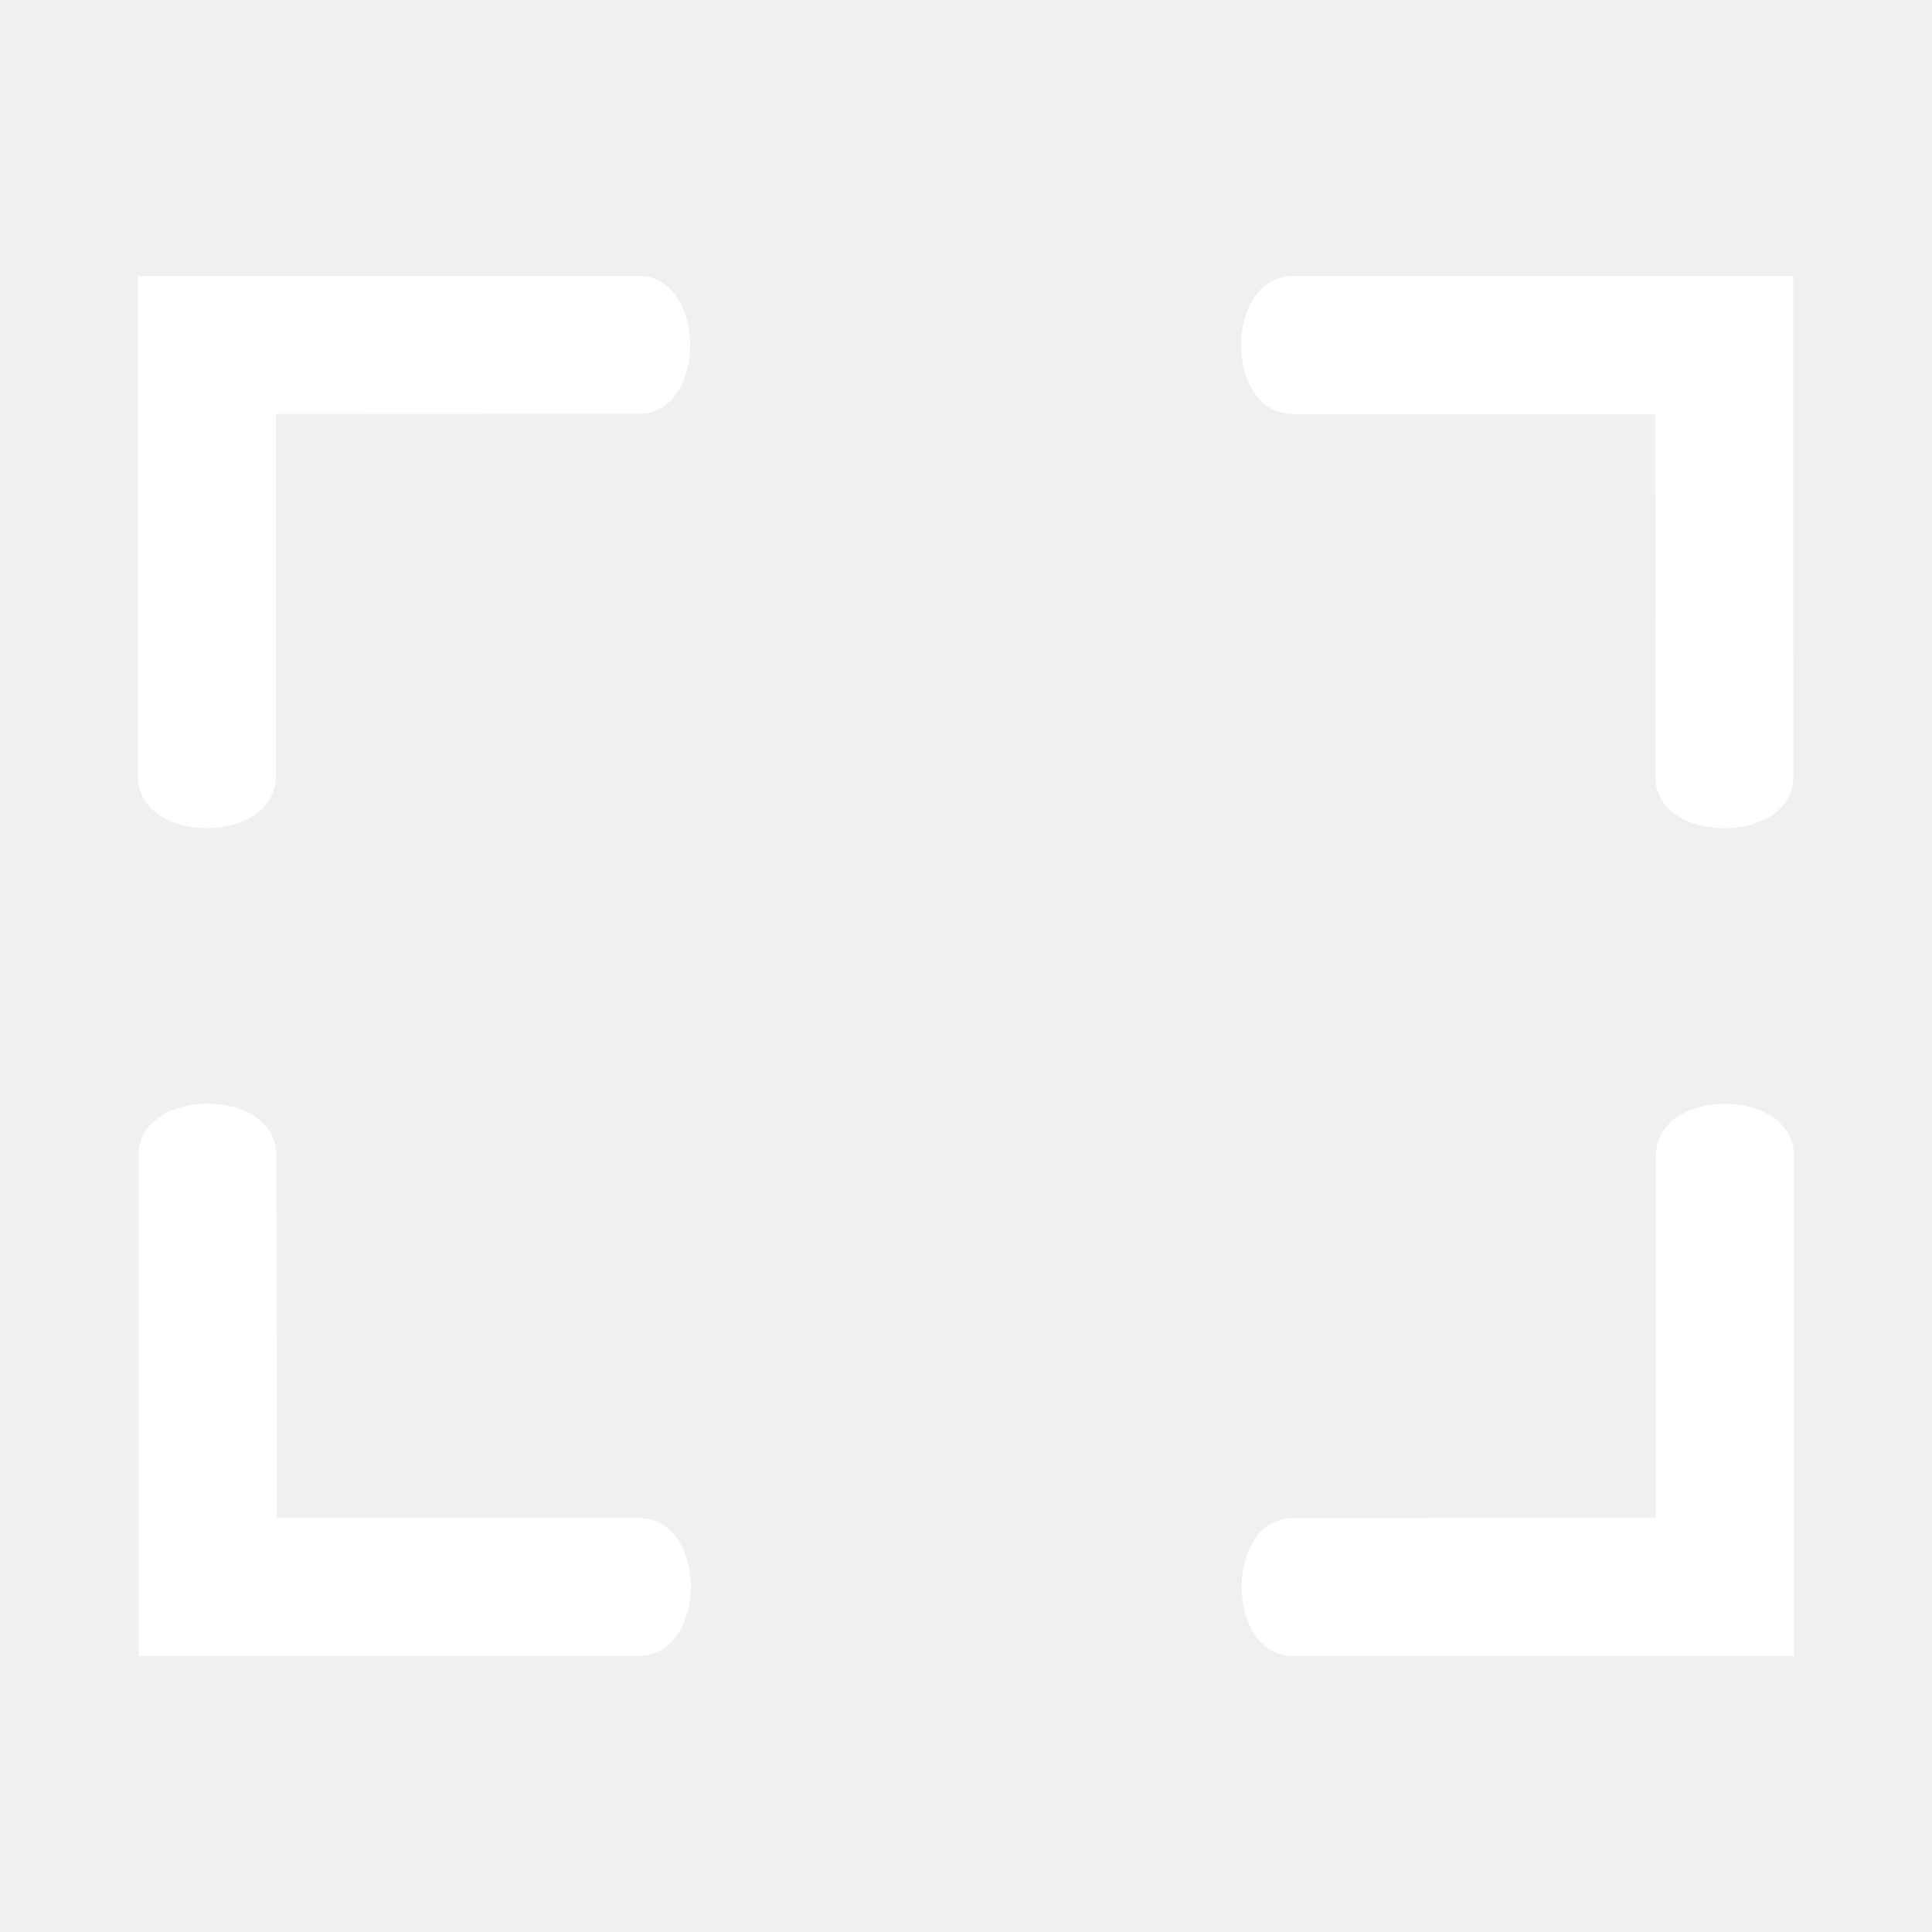
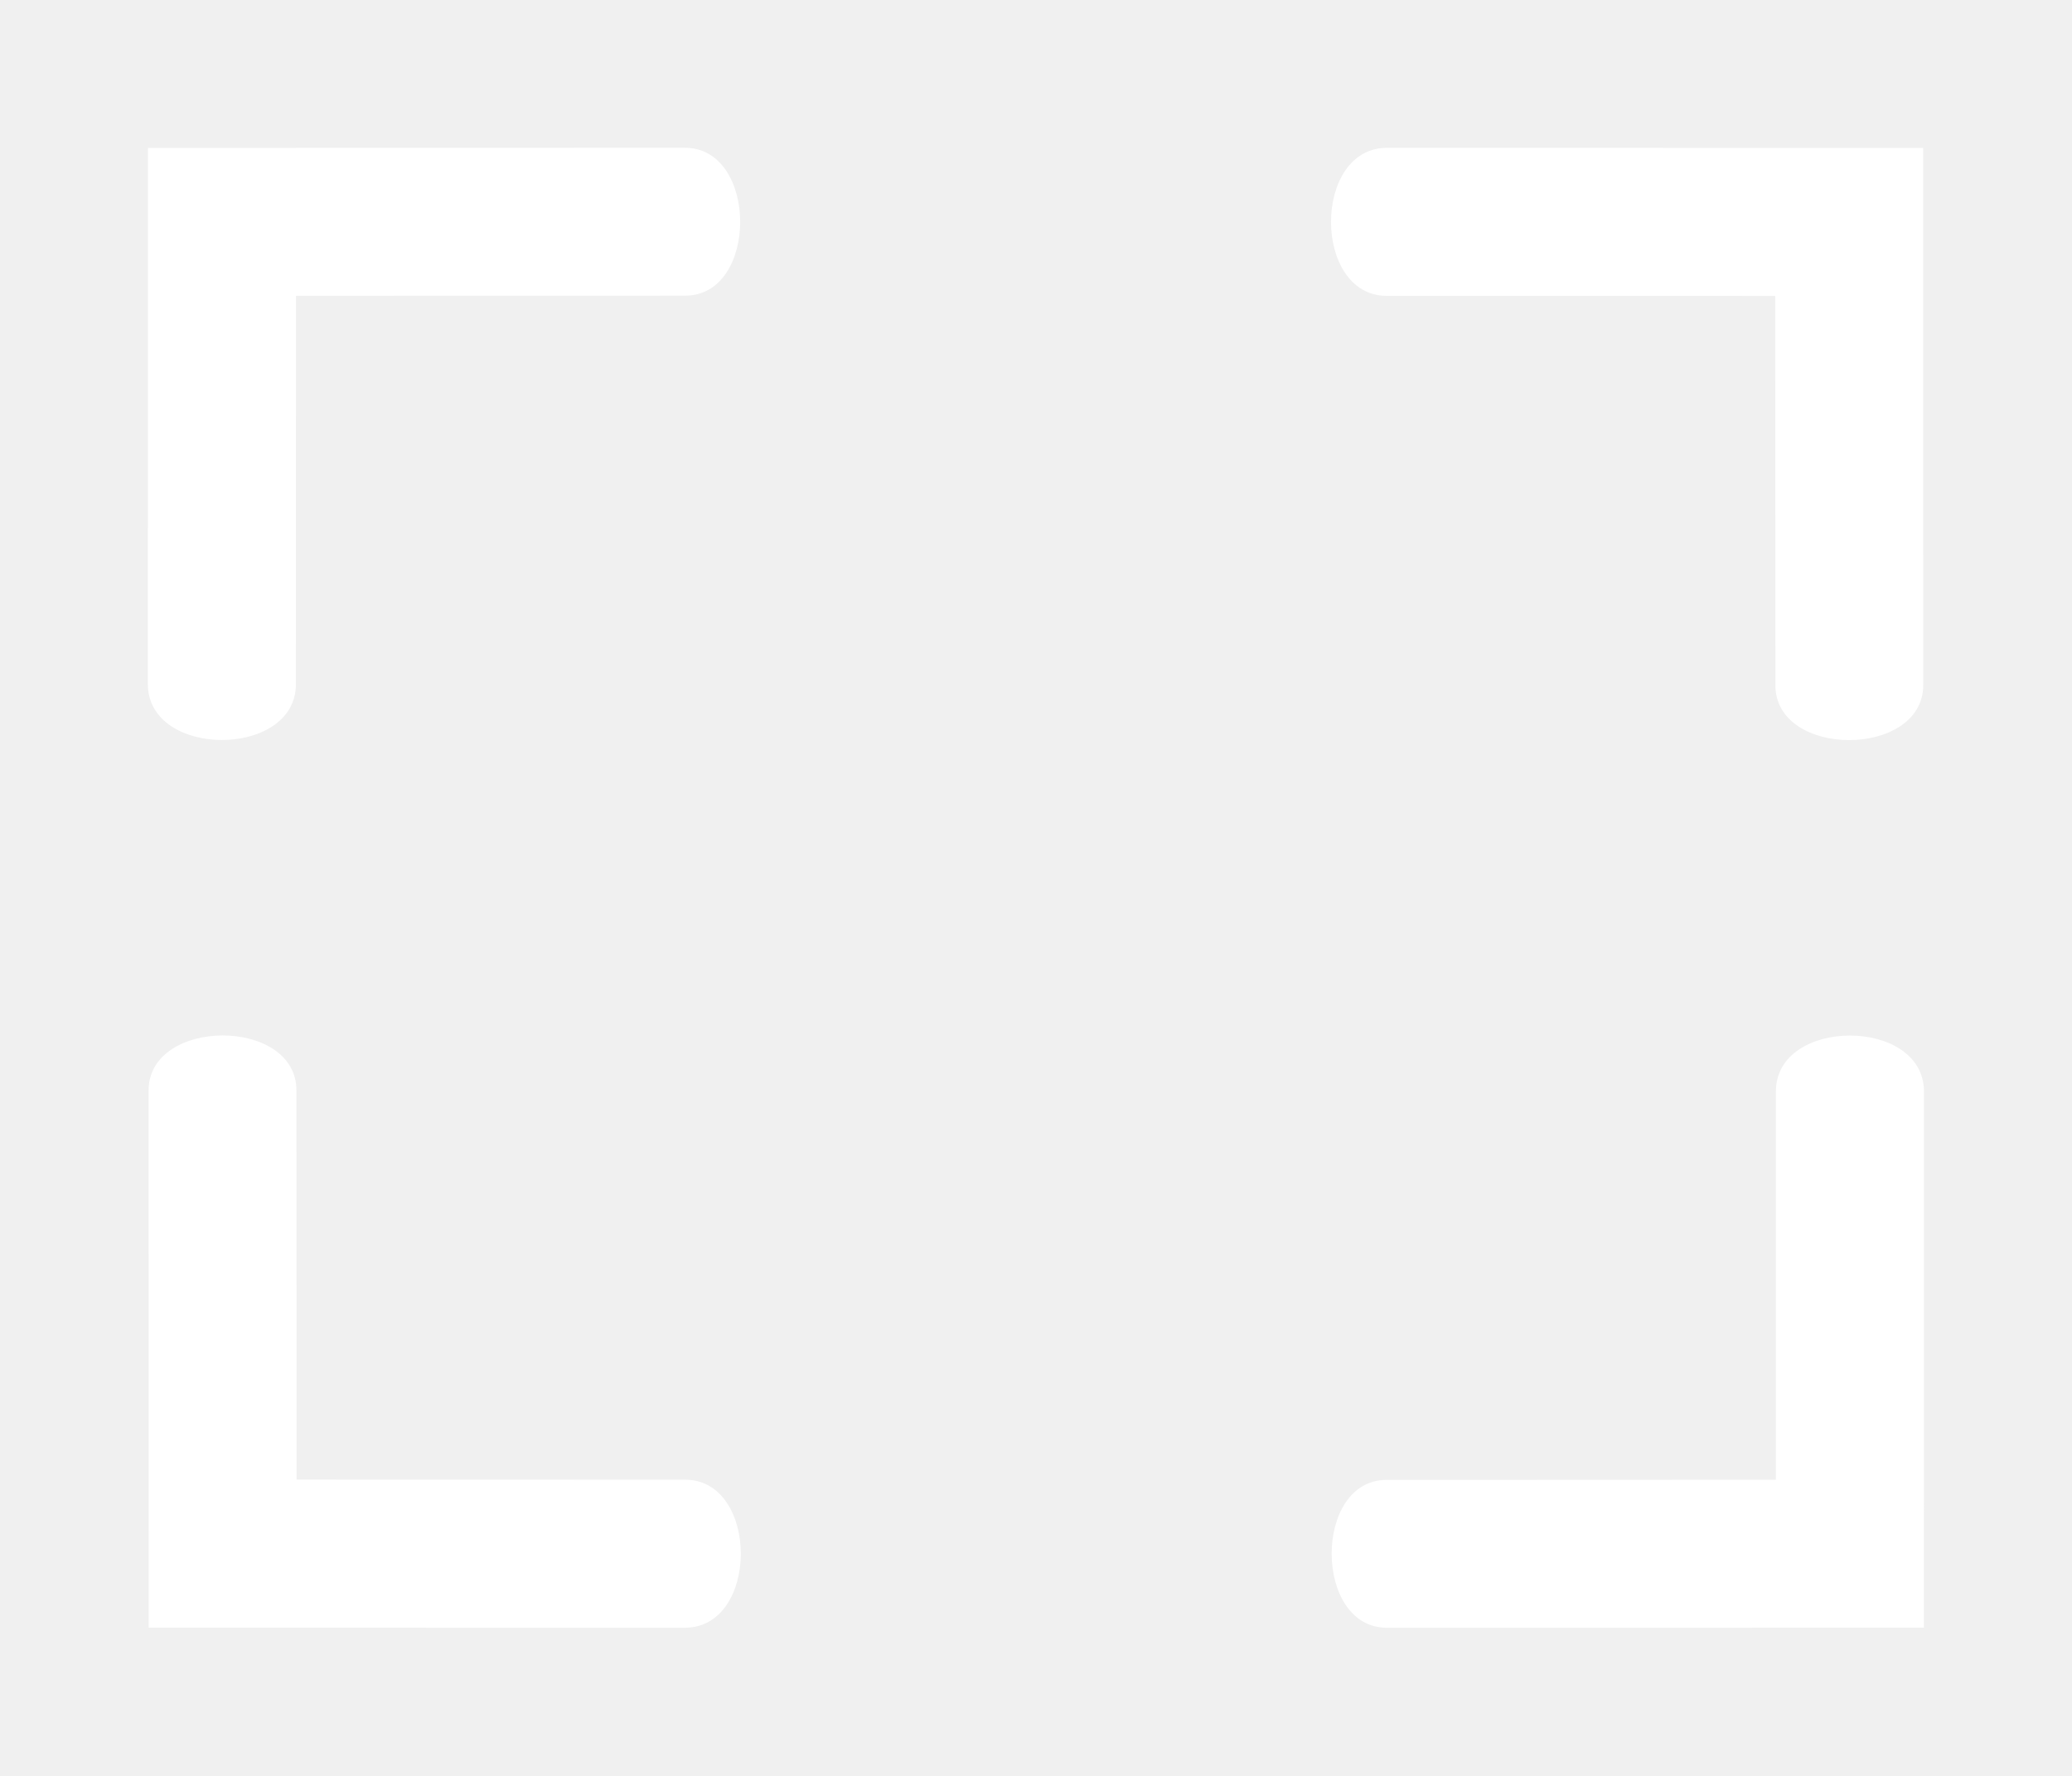
- <svg xmlns="http://www.w3.org/2000/svg" height="1400" viewBox="0 0 1400 1400" width="1400" version="1.1" id="svg1">
+ <svg xmlns="http://www.w3.org/2000/svg" height="1200" viewBox="0 0 1400 1200" width="1400" version="1.1" id="svg1">
  <defs id="defs1" />
-   <path style="opacity:1;fill:#ffffff;fill-opacity:1;stroke-width:242.281;stroke-opacity:0.6" d="m 99.97,200.032 362.883,-0.072 c 49.536,-0.01 49.772,99.89 0.169,99.911 l -263.026,0.109 -0.062,262.489 c -0.012,50.187 -100.04,50.278 -100.031,-0.154 z" id="path1" />
-   <path style="fill:#ffffff;fill-opacity:1;stroke-width:242.281;stroke-opacity:0.6" d="m 1299.425,200.044 0.072,362.883 c 0.01,49.536 -99.89,49.772 -99.91,0.169 l -0.109,-263.026 -262.489,-0.062 c -50.187,-0.012 -50.278,-100.04 0.154,-100.031 z" id="path1-6" />
-   <path style="fill:#ffffff;fill-opacity:1;stroke-width:242.281;stroke-opacity:0.6" d="m 1299.913,1199.925 -362.883,0.072 c -49.536,0.01 -49.772,-99.89 -0.17,-99.911 l 263.026,-0.109 0.062,-262.49 c 0.012,-50.187 100.04,-50.278 100.031,0.154 z" id="path1-7" />
-   <path style="fill:#ffffff;fill-opacity:1;stroke-width:242.281;stroke-opacity:0.6" d="m 100.459,1199.913 -0.072,-362.884 c -0.01,-49.536 99.89,-49.772 99.91,-0.169 l 0.109,263.027 262.489,0.062 c 50.188,0.012 50.278,100.04 -0.154,100.031 z" id="path1-6-6" />
+   <path style="opacity:1;fill:#ffffff;fill-opacity:1;stroke-width:242.281;stroke-opacity:0.6" d="m 99.97,99.943 362.883,-0.072 c 49.536,-0.01 49.772,99.89 0.169,99.911 l -263.026,0.109 -0.062,262.489 C 199.923,512.567 99.894,512.657 99.903,462.225 Z" id="path1" />
+   <path style="fill:#ffffff;fill-opacity:1;stroke-width:242.281;stroke-opacity:0.6" d="m 1299.425,99.955 0.072,362.883 c 0.01,49.536 -99.89,49.772 -99.91,0.169 l -0.109,-263.026 -262.489,-0.062 c -50.187,-0.012 -50.278,-100.04 0.154,-100.031 z" id="path1-6" />
+   <path style="fill:#ffffff;fill-opacity:1;stroke-width:242.281;stroke-opacity:0.6" d="m 1299.913,1099.836 -362.883,0.072 c -49.536,0.01 -49.772,-99.89 -0.17,-99.911 l 263.026,-0.109 0.062,-262.49 c 0.012,-50.187 100.04,-50.278 100.031,0.154 z" id="path1-7" />
+   <path style="fill:#ffffff;fill-opacity:1;stroke-width:242.281;stroke-opacity:0.6" d="m 100.459,1099.824 -0.072,-362.884 c -0.01,-49.536 99.89,-49.772 99.91,-0.169 l 0.109,263.027 262.489,0.062 c 50.188,0.012 50.278,100.04 -0.154,100.031 z" id="path1-6-6" />
</svg>
